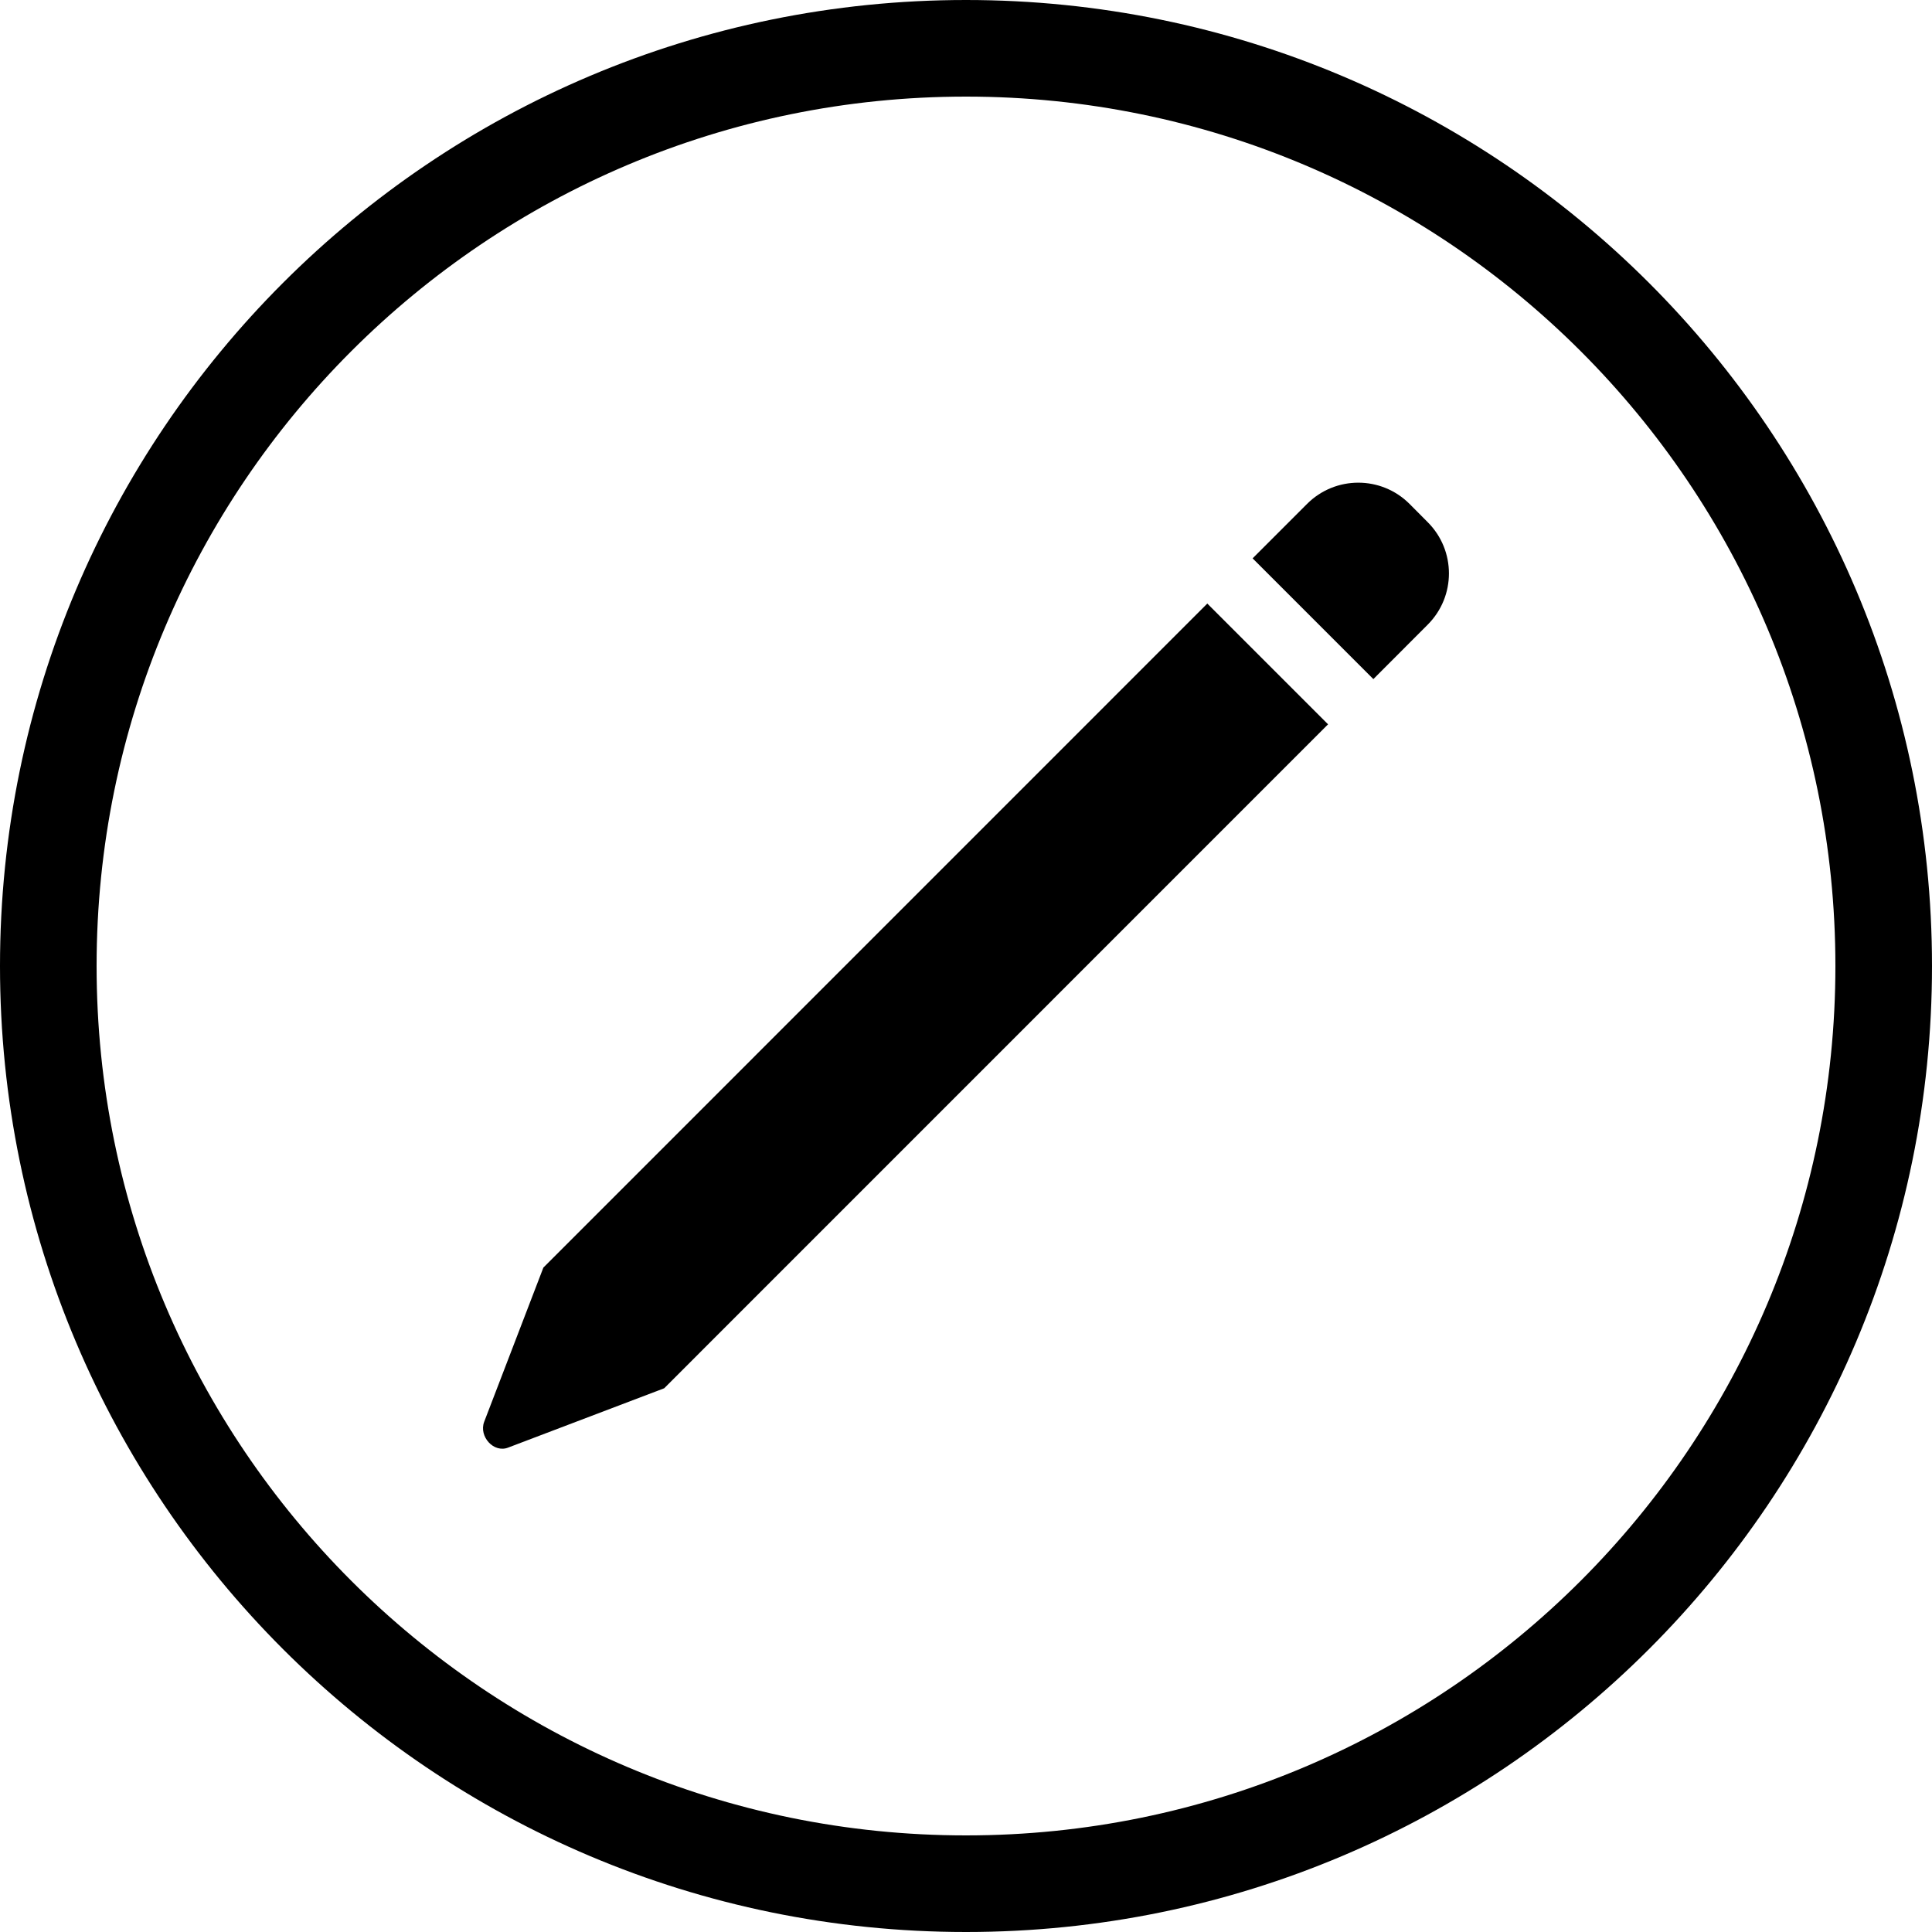
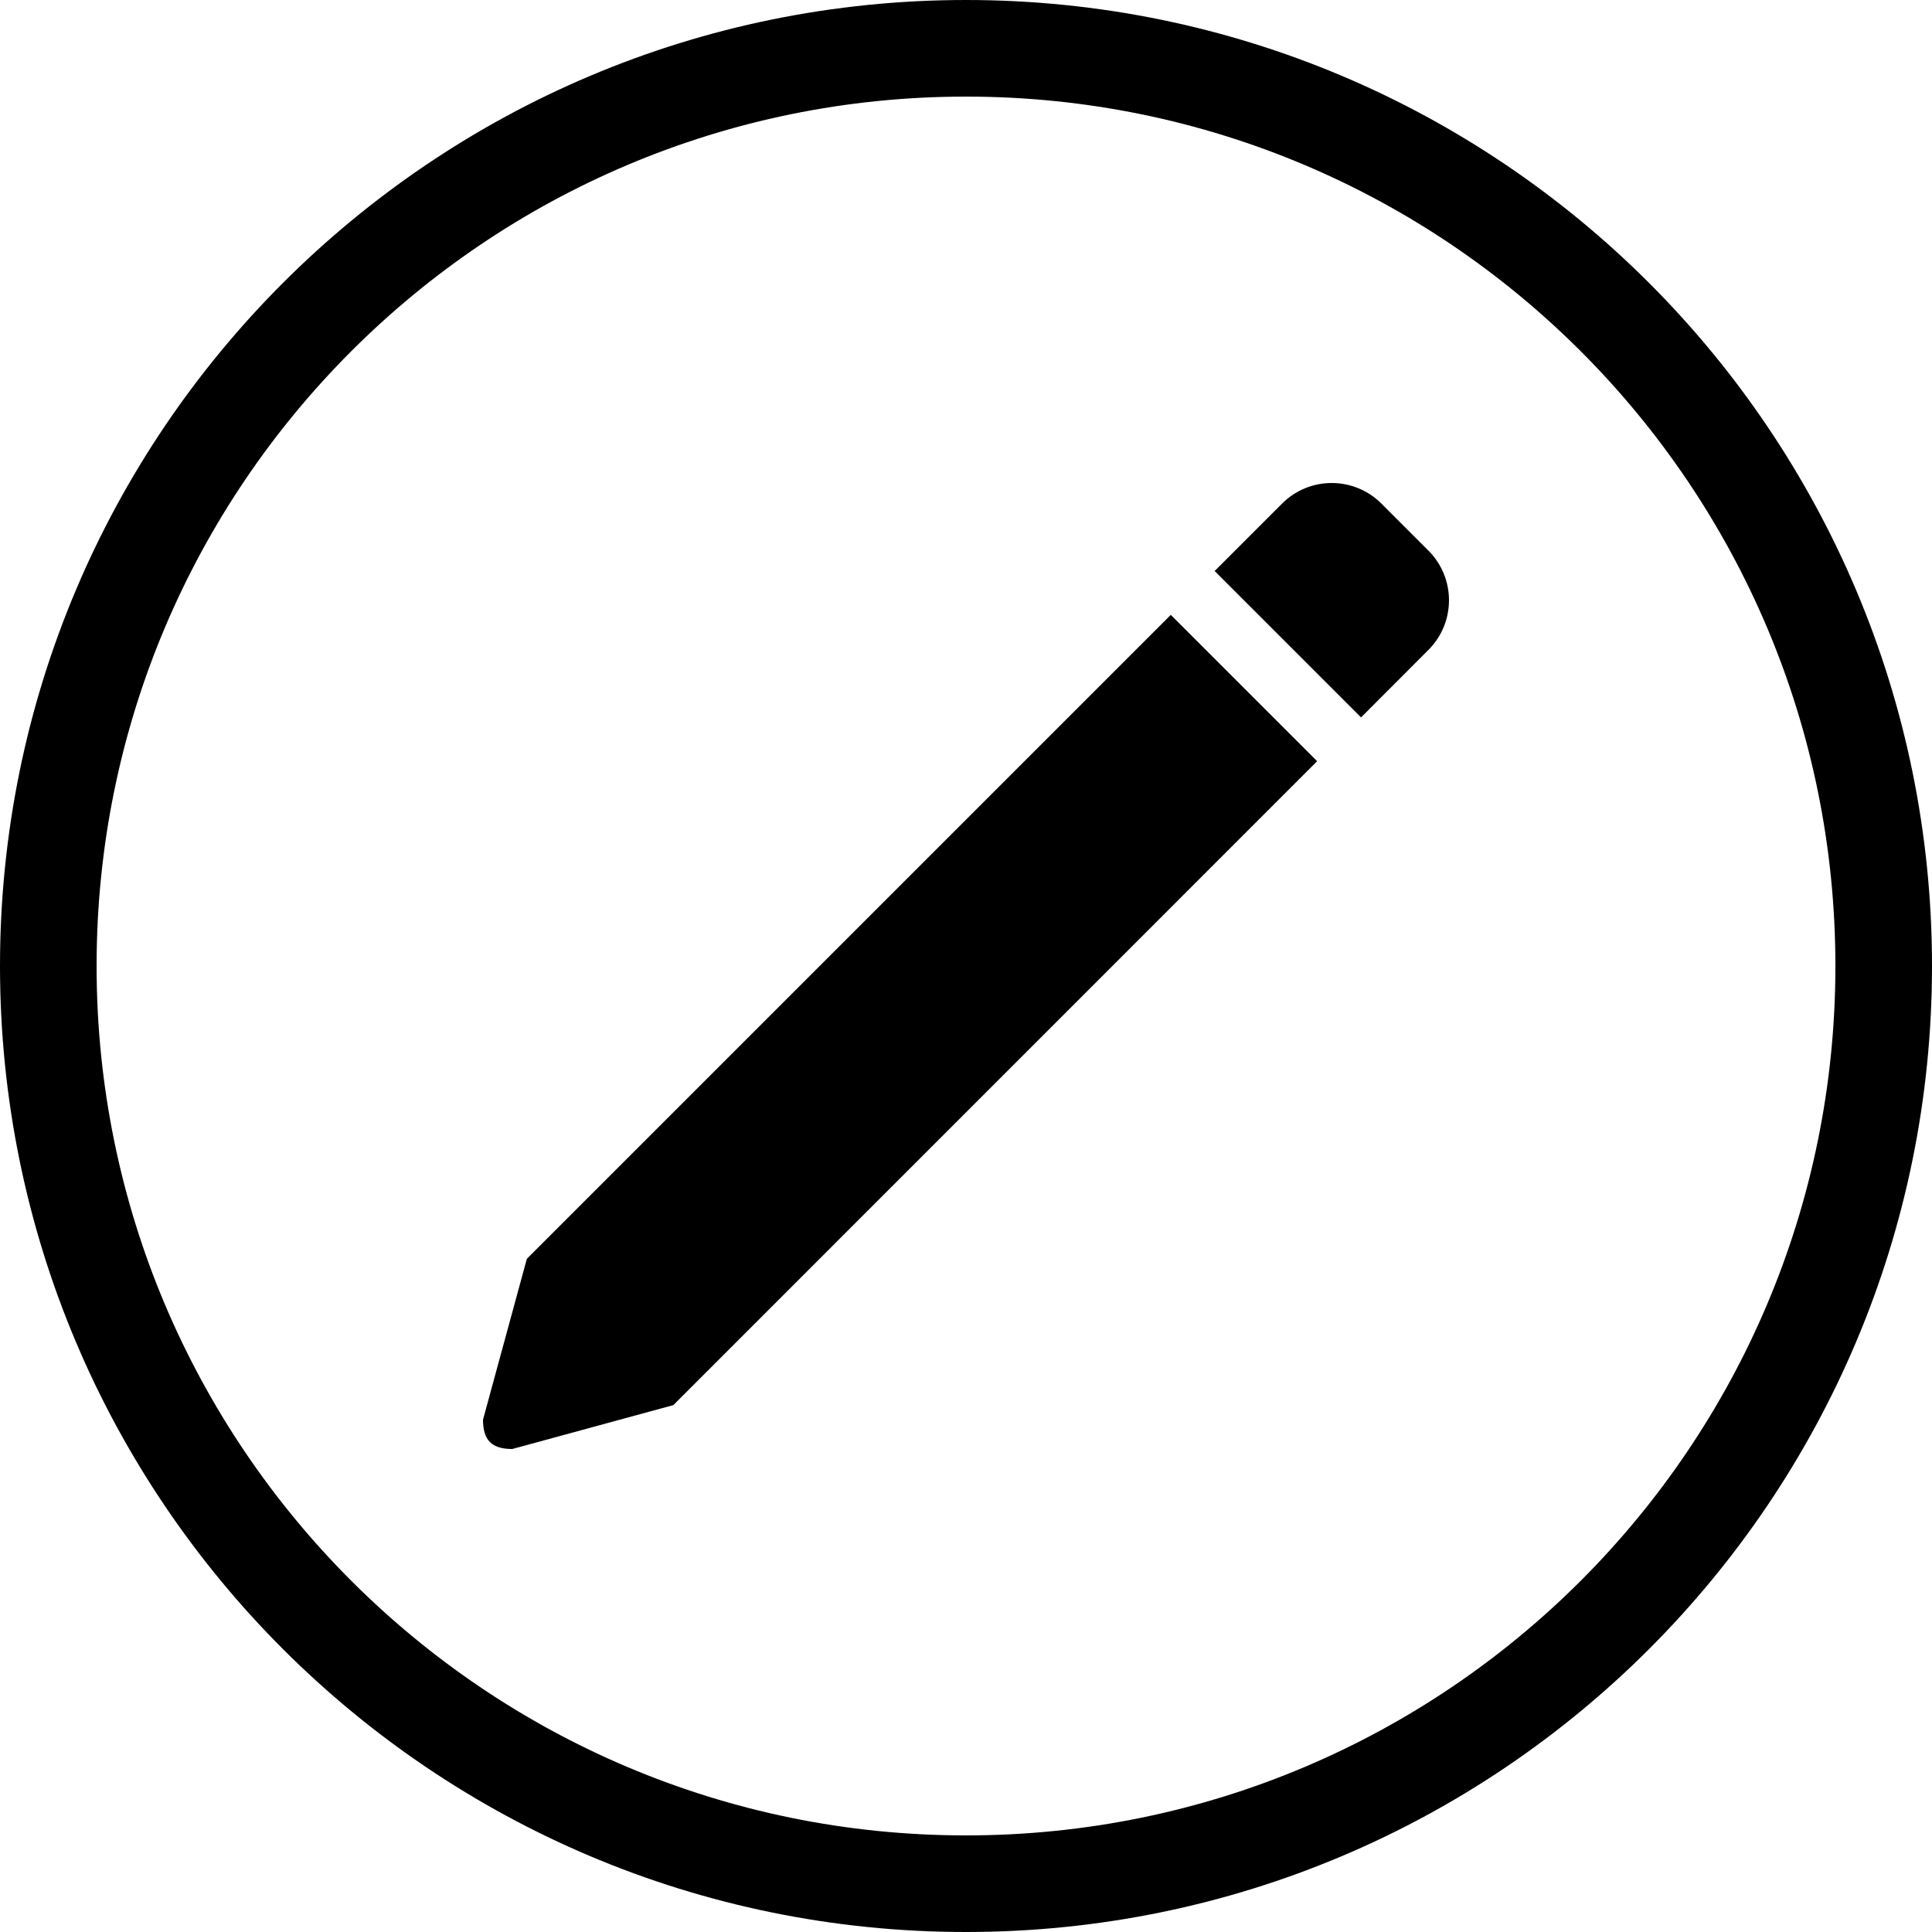
<svg xmlns="http://www.w3.org/2000/svg" viewBox="0 0 20 20">
  <g fill="none" fill-rule="evenodd">
    <circle cx="10" cy="10" r="9.5" stroke="currentColor" stroke-linecap="round" stroke-linejoin="round" />
-     <path fill="currentColor" fill-rule="nonzero" d="m14.217 7.03.563-.564a.75.75 0 0 0 0-1.06l-.189-.19a.75.75 0 0 0-1.06 0l-.564.564 1.25 1.25Zm-7.342 7.342 6.873-6.874-1.25-1.25-6.873 6.874-.613 1.597c-.057.151.1.328.252.265l1.61-.612Z" />
+     <path fill="currentColor" fill-rule="nonzero" d="m14.09 7.426.697-.698a.727.727 0 0 0 0-1.028l-.487-.487a.727.727 0 0 0-1.028 0l-.698.698 1.515 1.515Zm-7.12 7.12 6.665-6.666-1.515-1.515-6.666 6.666L5 14.697c0 .212.09.303.303.303l1.666-.454Z" />
  </g>
</svg>
